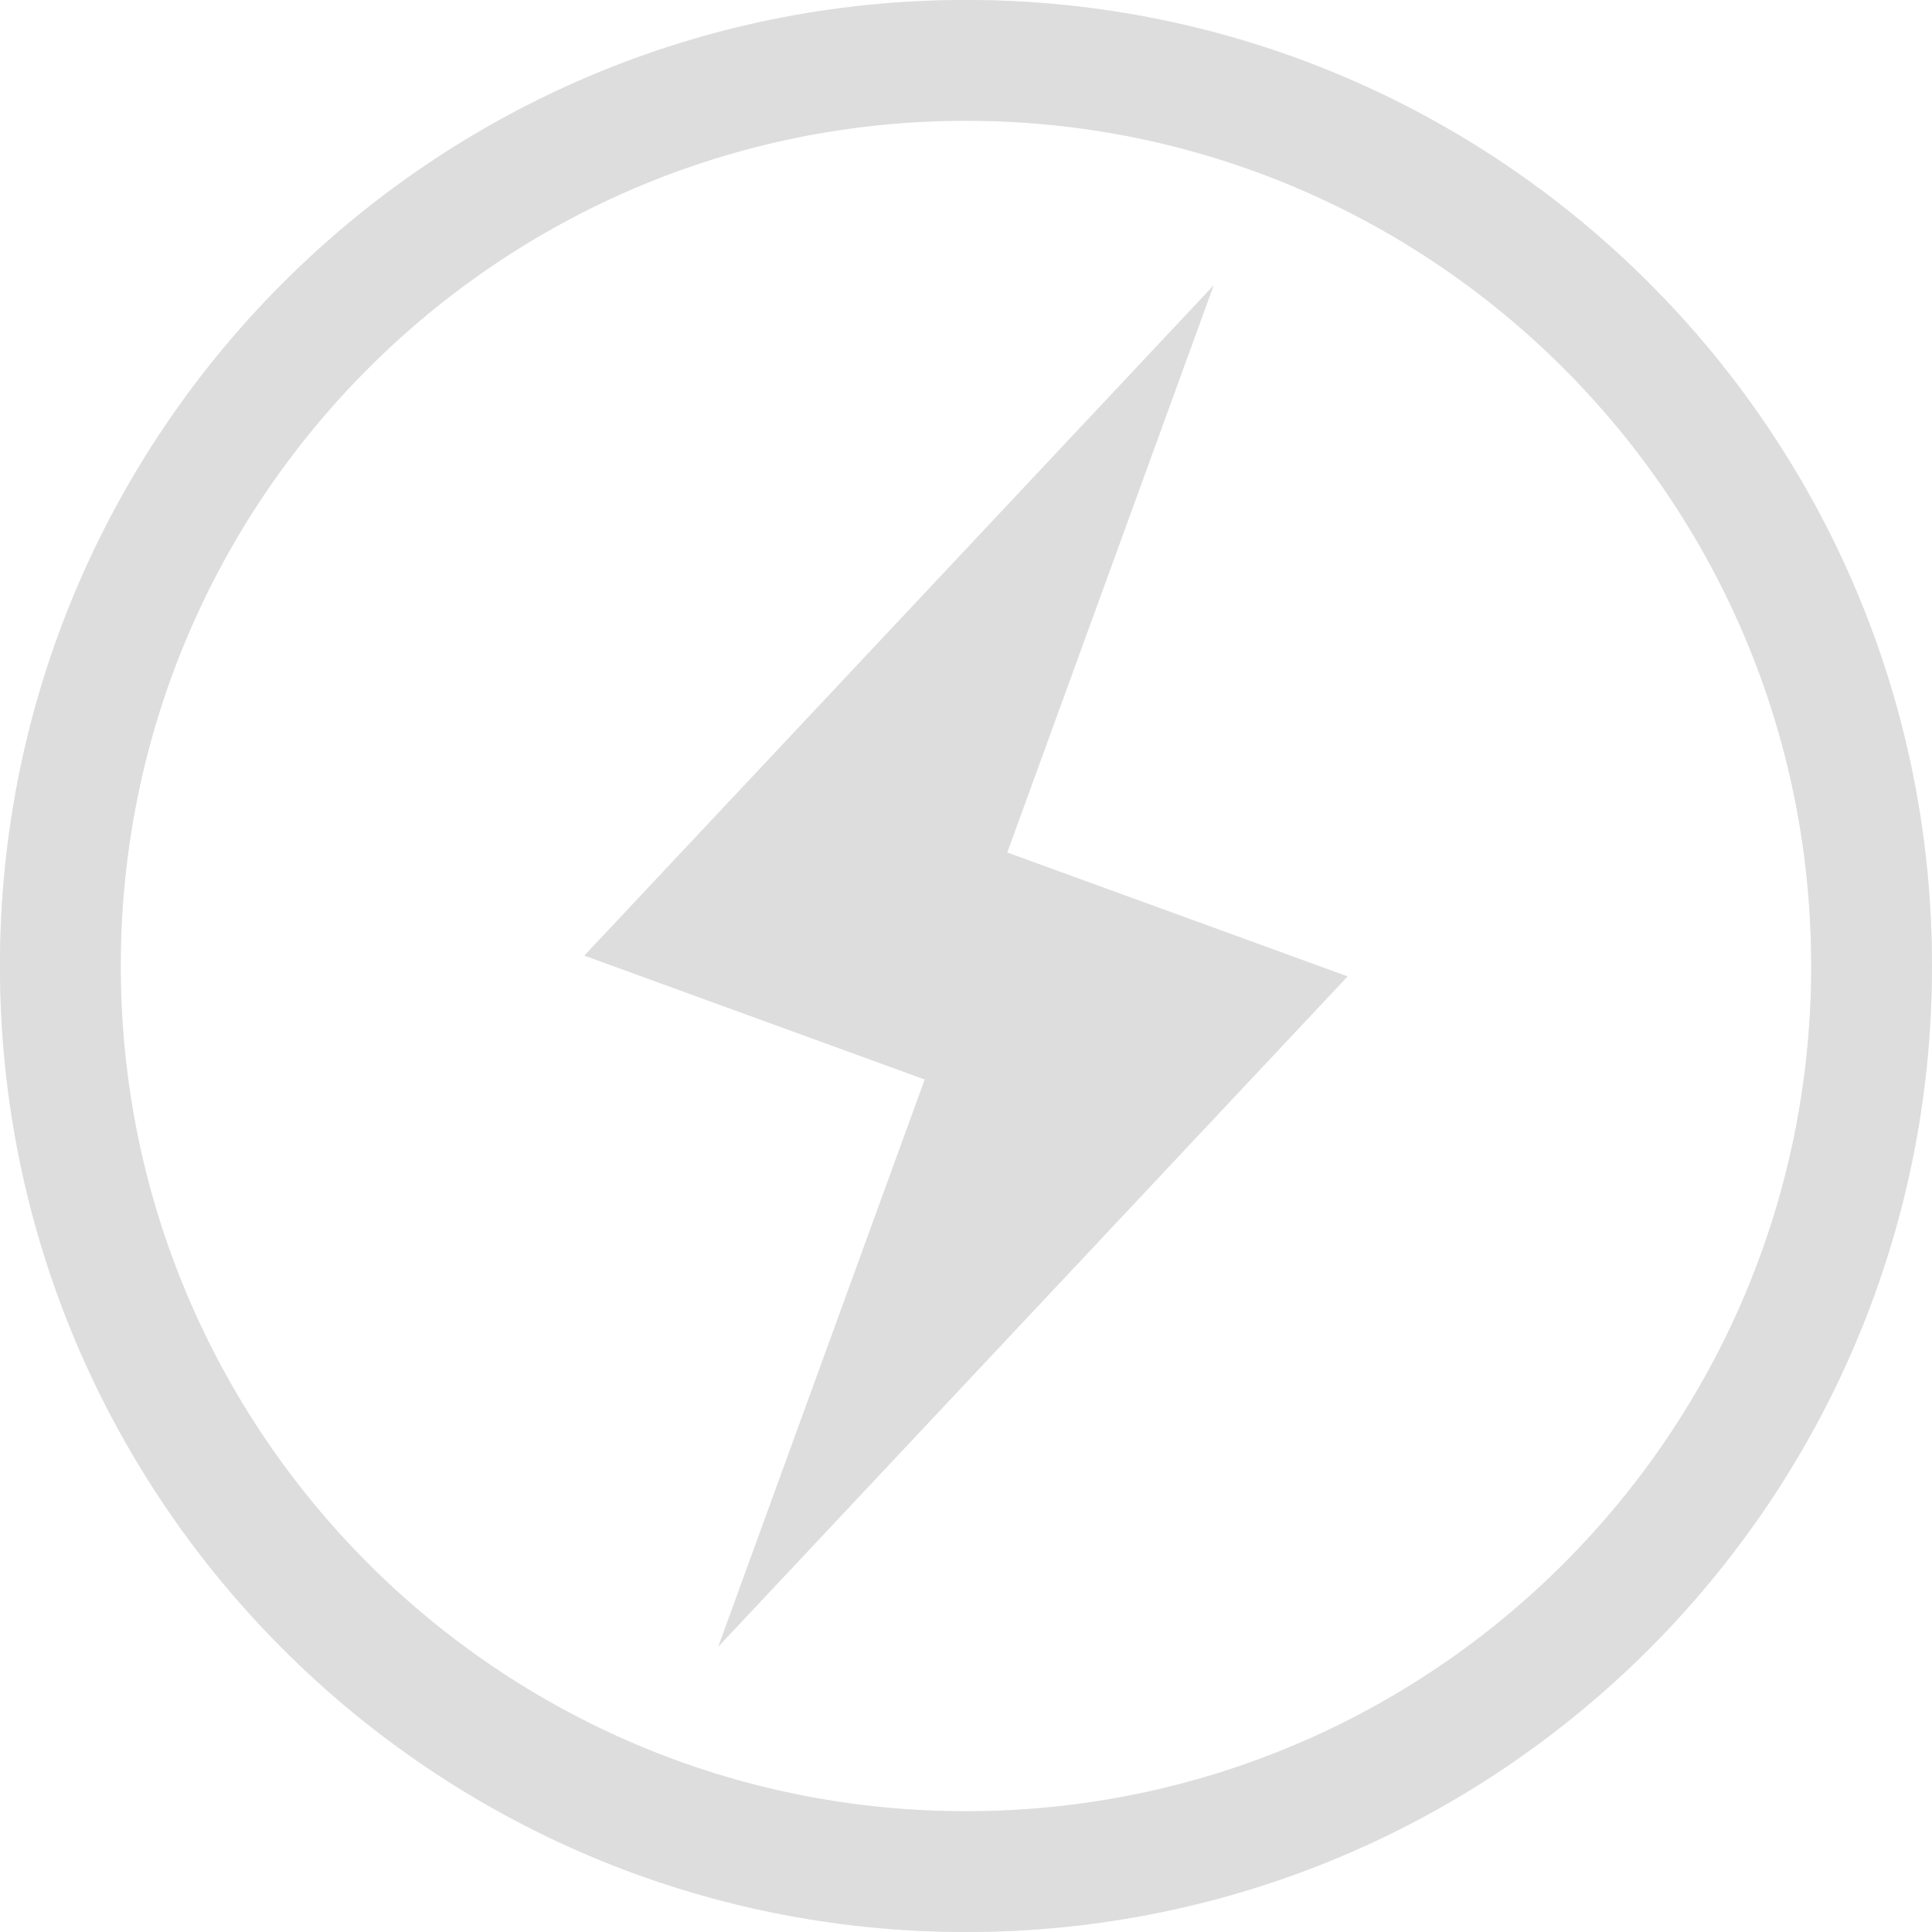
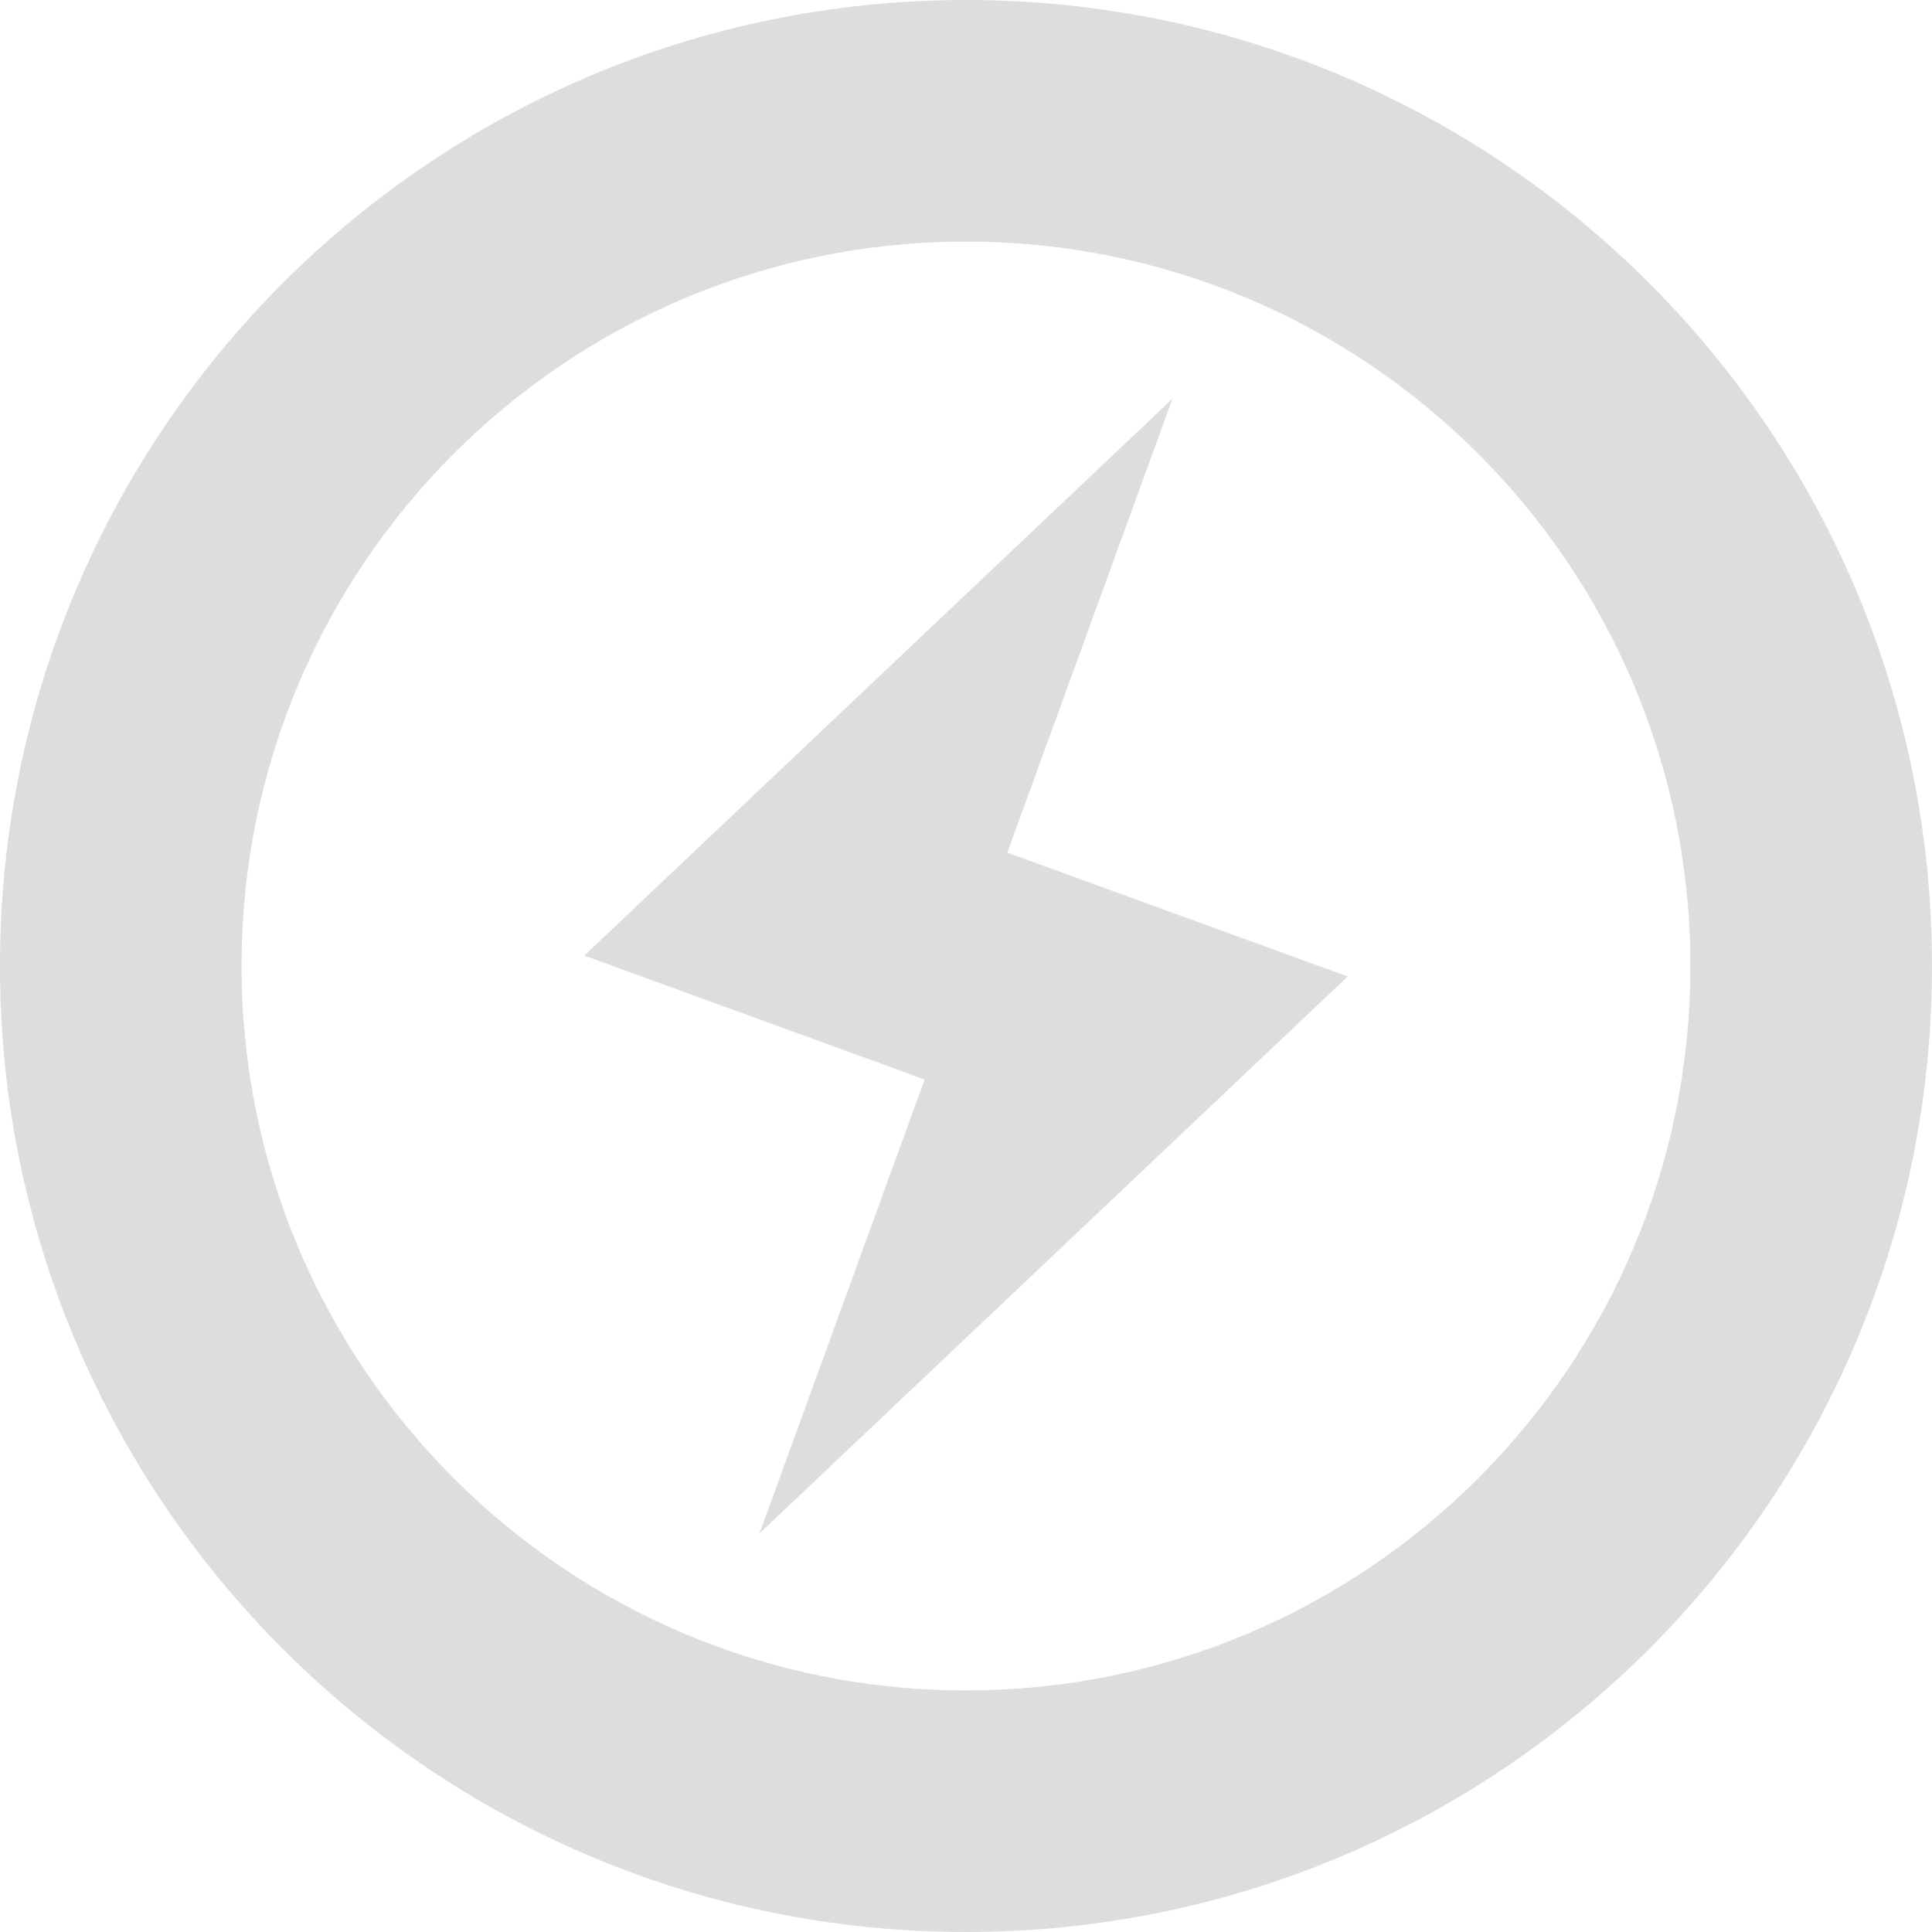
<svg xmlns="http://www.w3.org/2000/svg" xmlns:ns1="http://www.openswatchbook.org/uri/2009/osb" xmlns:xlink="http://www.w3.org/1999/xlink" height="16" id="svg7384" style="enable-background:new" version="1.1" width="16">
  <defs id="defs7386">
    <linearGradient id="linearGradient5606" ns1:paint="solid">
      <stop id="stop5608" offset="0" style="stop-color:#000000;stop-opacity:1;" />
    </linearGradient>
    <filter color-interpolation-filters="sRGB" id="filter7554">
      <feBlend id="feBlend7556" in2="BackgroundImage" mode="darken" />
    </filter>
    <linearGradient gradientTransform="matrix(0.08112299,0,0,0.07855526,540.8143,254.8467)" gradientUnits="userSpaceOnUse" xlink:href="#linearGradient3785" id="linearGradient3189" x1="365.512" x2="365.978" y1="408.397" y2="520.171" />
    <linearGradient id="linearGradient3785">
      <stop id="stop3787" offset="0" style="stop-color:#384880;stop-opacity:1;" />
      <stop id="stop3789" offset="1" style="stop-color:#000000;stop-opacity:1;" />
    </linearGradient>
  </defs>
  <g id="layer9" style="display:inline" transform="translate(-381.0002,335)">
-     <path d="m 389,-335 c -4.418,0 -8,3.582 -8,8 0,4.418 3.582,8 8,8 4.418,0 8,-3.582 8,-8 0,-4.418 -3.582,-8 -8,-8 z m 0,1 c 3.866,0 7,3.134 7,7 0,3.866 -3.134,7 -7,7 -3.866,0 -7,-3.134 -7,-7 0,-3.866 3.134,-7 7,-7 z" id="path7768" style="opacity:0.5;color:#bebebe;fill:#dddddd;fill-opacity:1;fill-rule:nonzero;stroke:none;stroke-width:1;marker:none;visibility:visible;display:inline;overflow:visible;enable-background:accumulate" />
-     <path d="m 389,-335 c -4.418,0 -8,3.582 -8,8 0,4.418 3.582,8 8,8 4.418,0 8,-3.582 8,-8 0,-4.418 -3.582,-8 -8,-8 z m 0,1 c 3.866,0 7,3.134 7,7 0,3.866 -3.134,7 -7,7 -3.866,0 -7,-3.134 -7,-7 0,-3.866 3.134,-7 7,-7 z" id="path7770" style="color:#bebebe;fill:#dddddd;fill-opacity:1;fill-rule:nonzero;stroke:none;stroke-width:1;marker:none;visibility:visible;display:inline;overflow:visible;enable-background:accumulate" />
-     <path d="m 385.839,-327.086 5.213,-5.552 -1.71,4.698 2.819,1.026 -5.213,5.552 1.71,-4.698 z" id="path7772" style="fill:#dddddd;fill-opacity:1;stroke:none" />
+     <path d="m 389,-334 c -3.866,0 -7,3.134 -7,7 0,3.866 3.134,7 7,7 3.866,0 7,-3.134 7,-7 0,-3.866 -3.134,-7 -7,-7 z m 0,1 c 3.314,0 6,2.686 6,6 0,3.314 -2.686,6 -6,6 -3.314,0 -6,-2.686 -6,-6 0,-3.314 2.686,-6 6,-6 z" id="path6028" style="opacity:0.5;color:#000000;fill:#dddddd;fill-opacity:1;fill-rule:nonzero;stroke:none;stroke-width:1;marker:none;visibility:visible;display:inline;overflow:visible;enable-background:accumulate" />
+     <path d="m 385.839,-327.086 4.871,-4.612 -1.368,3.759 2.819,1.026 -4.871,4.612 1.368,-3.759 z" id="path6030" style="fill:#dddddd;fill-opacity:1;stroke:none;display:inline;enable-background:new" />
+     <path d="m 389,-335 c -4.418,0 -8,3.582 -8,8 0,4.418 3.582,8 8,8 4.418,0 8,-3.582 8,-8 0,-4.418 -3.582,-8 -8,-8 z m 0,2 c 3.314,0 6,2.686 6,6 0,3.314 -2.686,6 -6,6 -3.314,0 -6,-2.686 -6,-6 0,-3.314 2.686,-6 6,-6 z" id="path6032" style="color:#000000;fill:#dddddd;fill-opacity:1;fill-rule:nonzero;stroke:none;stroke-width:1;marker:none;visibility:visible;display:inline;overflow:visible;enable-background:accumulate" />
  </g>
  <g id="layer10" style="display:inline;filter:url(#filter7554)" transform="translate(-381.0002,335)" />
  <g id="layer1" style="display:inline" transform="translate(-140,-282)" />
  <g id="layer14" style="display:inline" transform="translate(-381.0002,335)" />
  <g id="layer15" style="display:inline" transform="translate(-381.0002,335)" />
  <g id="g71291" style="display:inline" transform="translate(-381.0002,335)" />
  <g id="layer2" style="display:inline" transform="translate(-140,-132)" />
  <g id="g6058" style="display:inline" transform="translate(-140,-132)" />
  <g id="layer12" style="display:inline" transform="translate(-381.0002,335)" />
</svg>
